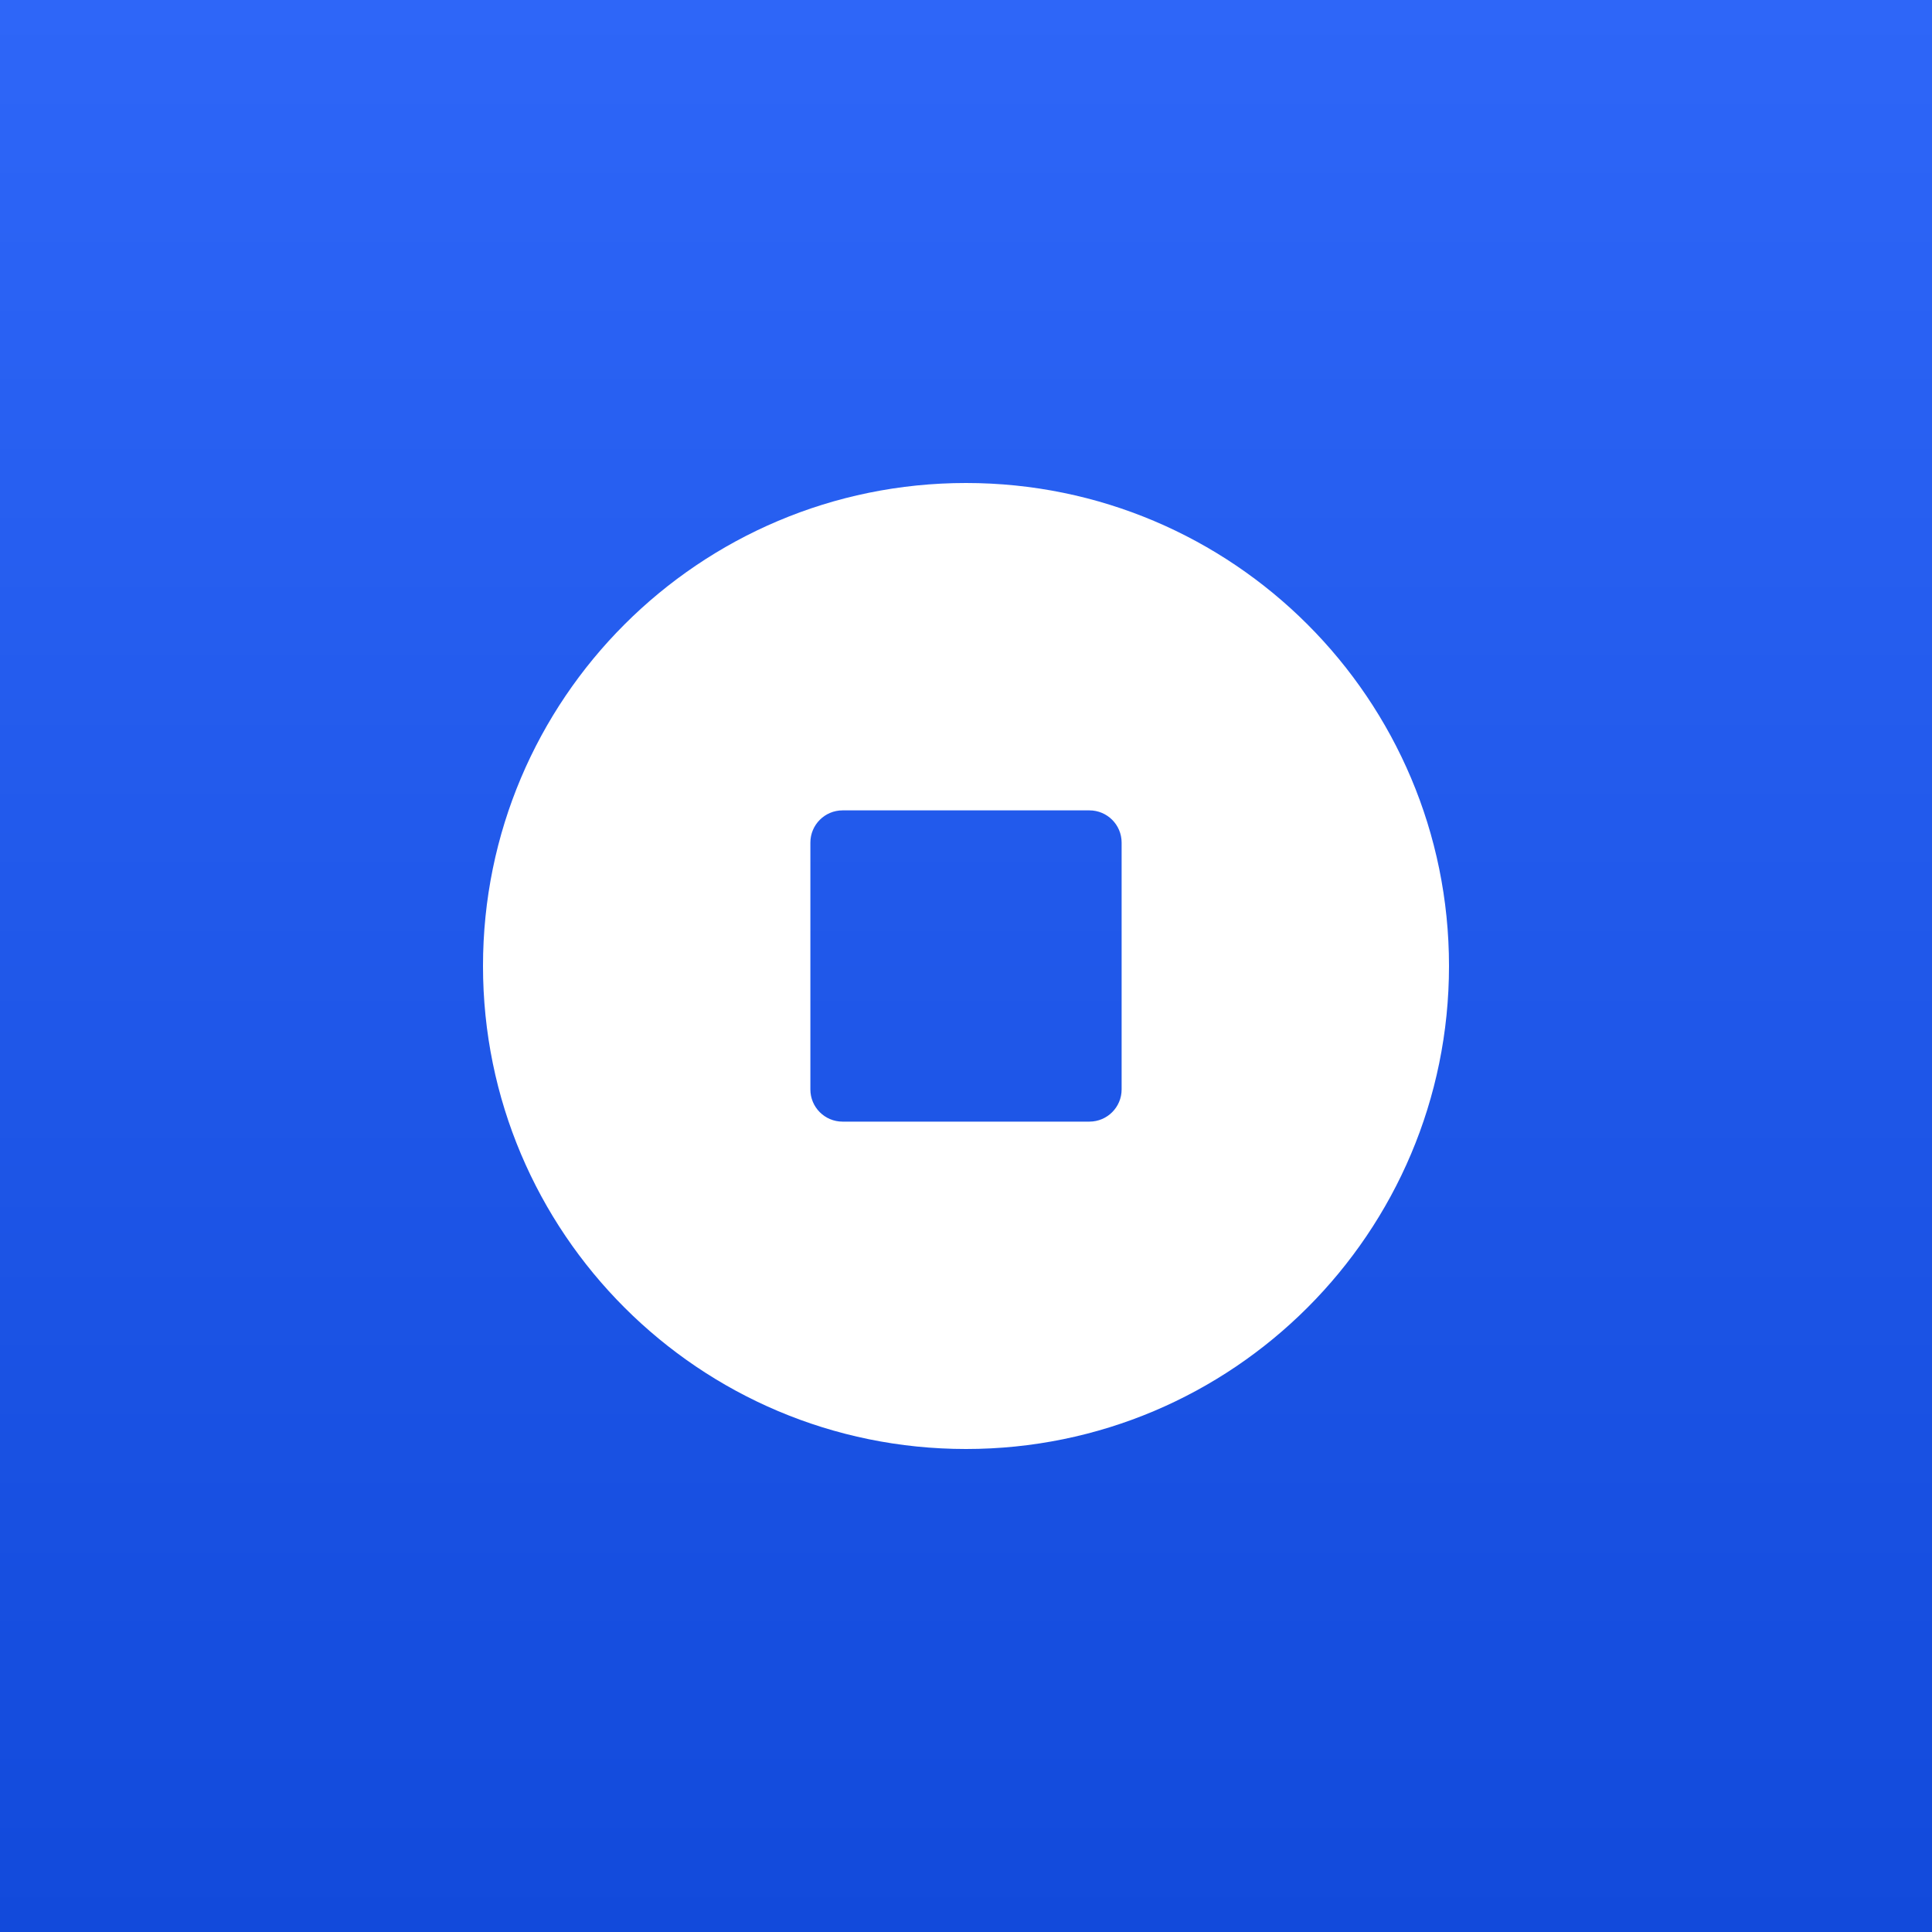
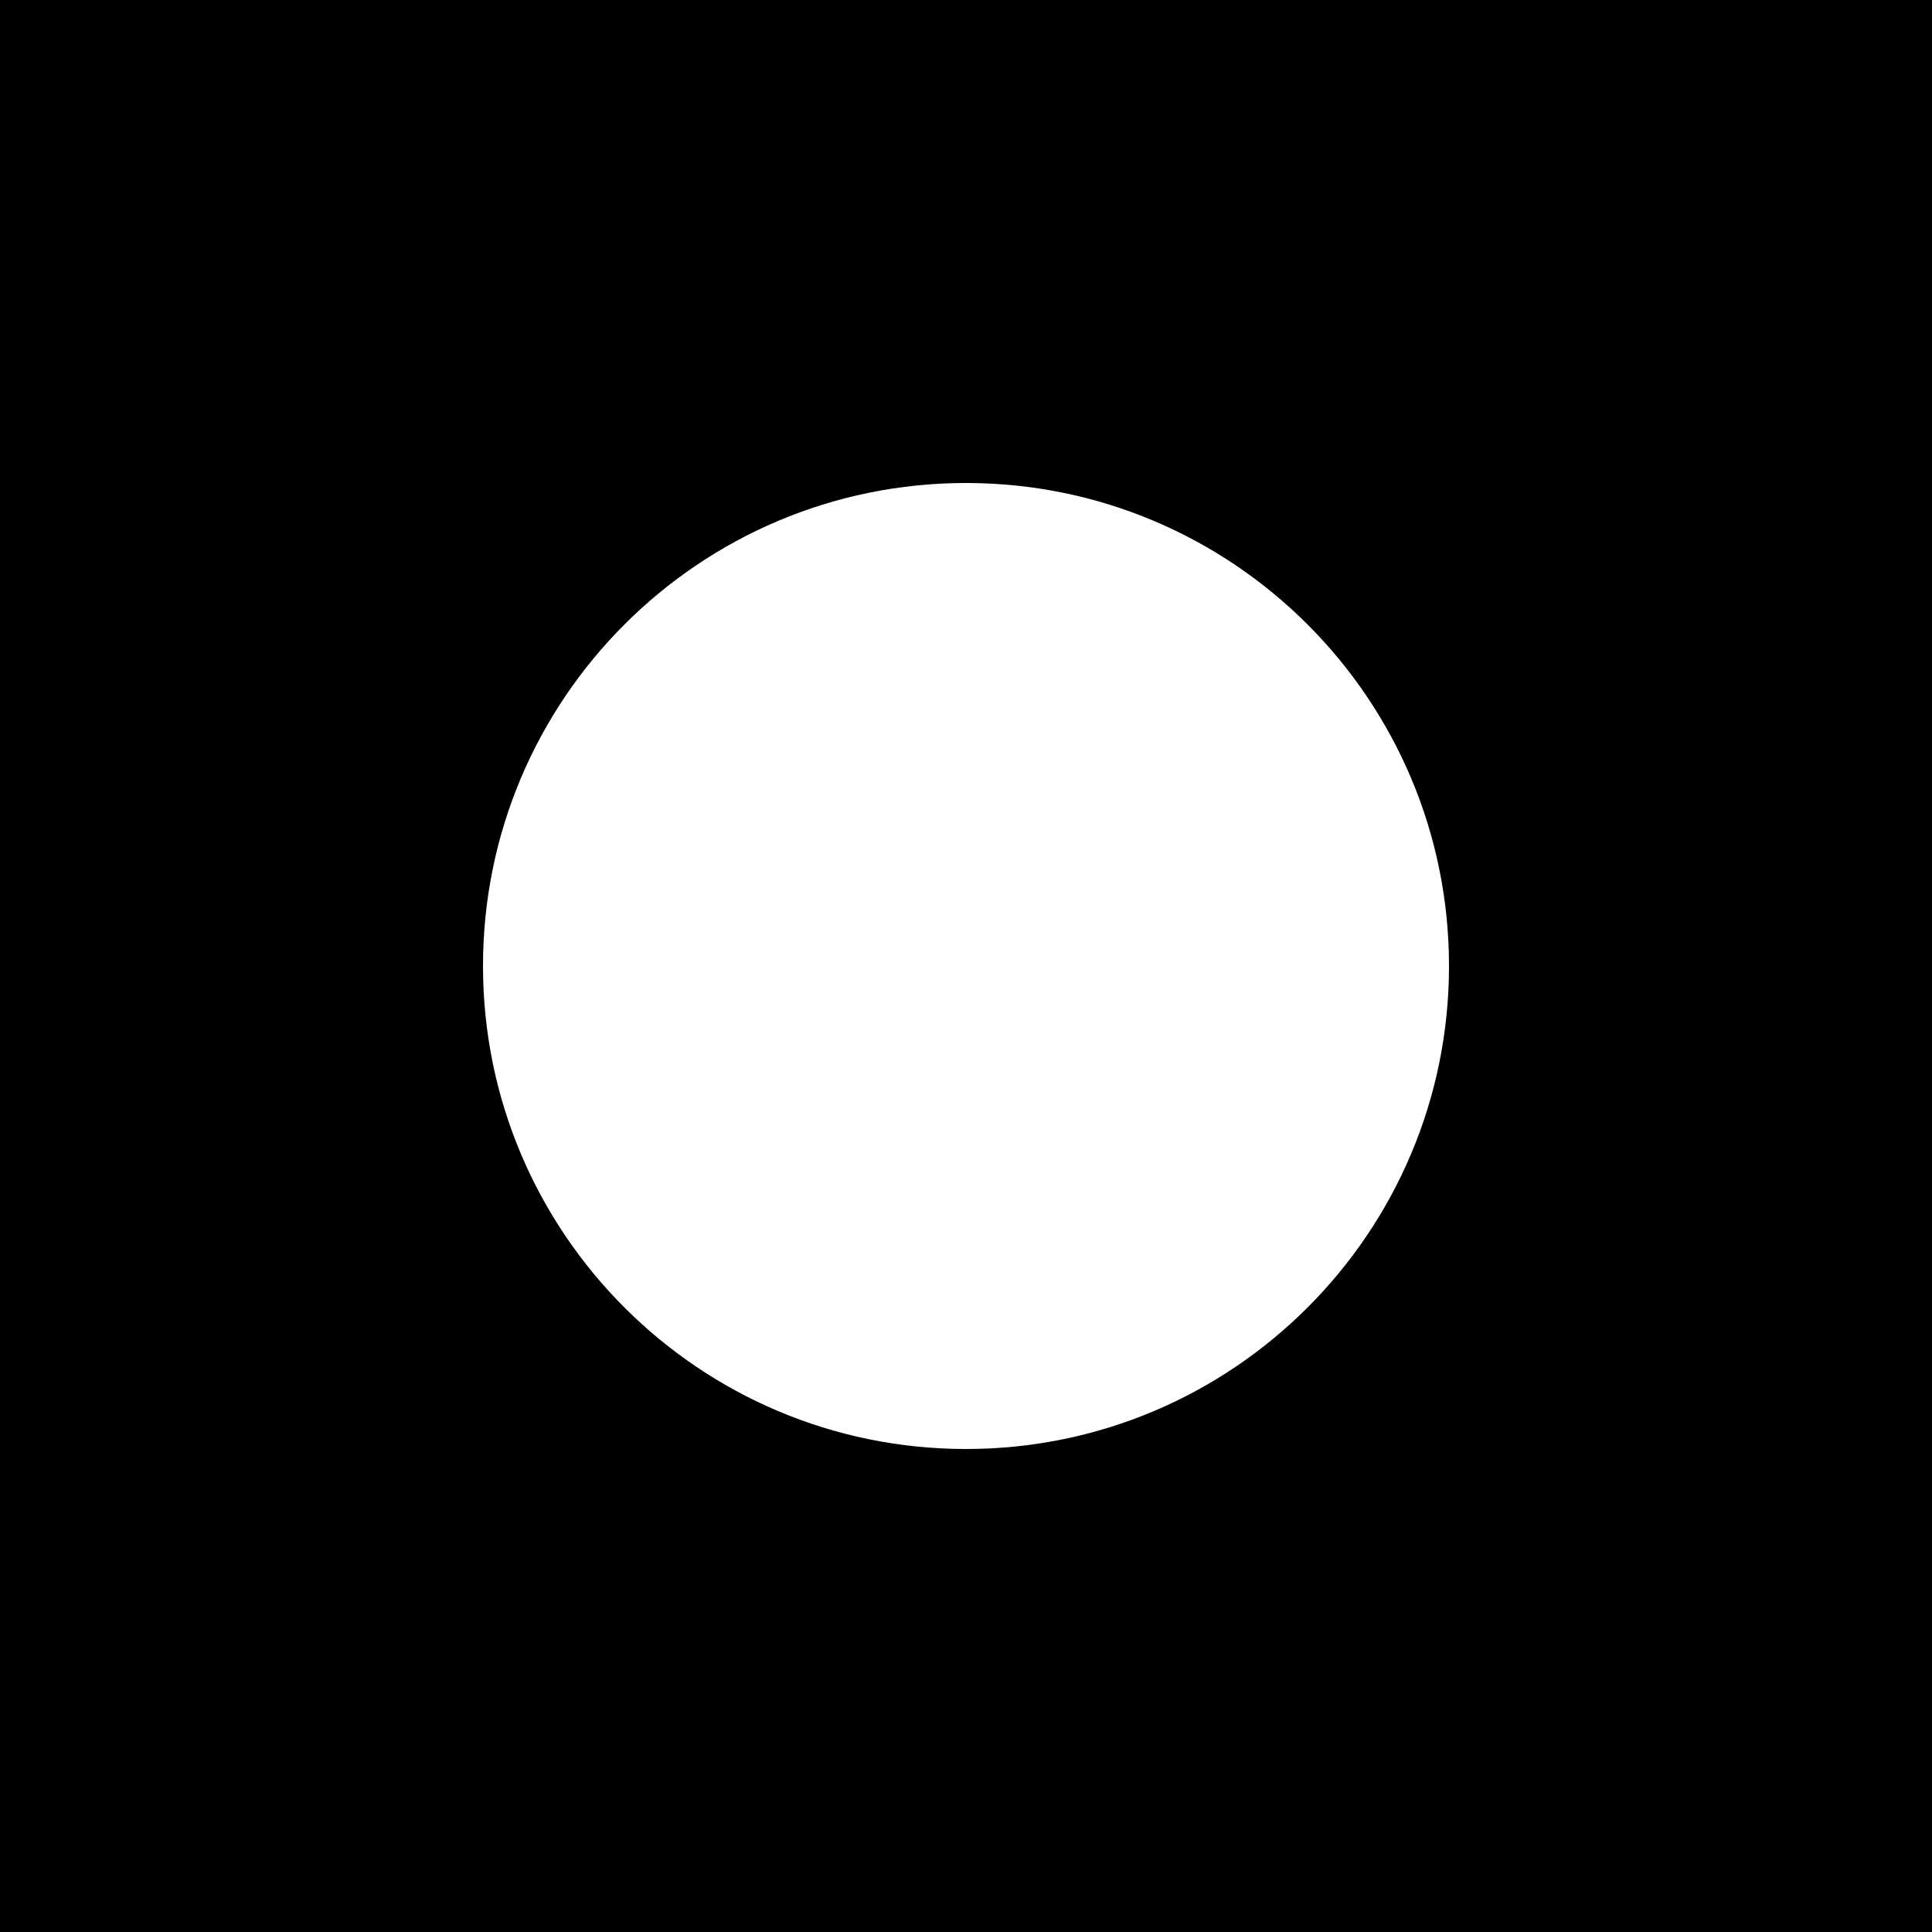
<svg xmlns="http://www.w3.org/2000/svg" width="40" height="40" fill="none">
  <path d="M40 0H0v40h40V0z" fill="url(#paint0_linear)" />
-   <path fill-rule="evenodd" clip-rule="evenodd" d="M10 20c0 5.523 4.477 10 10 10s10-4.477 10-10-4.477-10-10-10-10 4.477-10 10zm7.444-3.222a.667.667 0 00-.666.666v5.112c0 .368.298.666.666.666h5.112a.667.667 0 00.666-.666v-5.112a.667.667 0 00-.666-.666h-5.112z" fill="#fff" />
+   <path fillRule="evenodd" clipRule="evenodd" d="M10 20c0 5.523 4.477 10 10 10s10-4.477 10-10-4.477-10-10-10-10 4.477-10 10zm7.444-3.222a.667.667 0 00-.666.666v5.112c0 .368.298.666.666.666h5.112a.667.667 0 00.666-.666v-5.112a.667.667 0 00-.666-.666h-5.112z" fill="#fff" />
  <defs>
    <linearGradient id="paint0_linear" x1="20" y1="0" x2="20" y2="40" gradientUnits="userSpaceOnUse">
-       <stop stop-color="#2E66F8" />
-       <stop offset="1" stop-color="#124ADB" />
+       <stop stopColor="#2E66F8" />
+       <stop offset="1" stopColor="#124ADB" />
    </linearGradient>
  </defs>
</svg>
